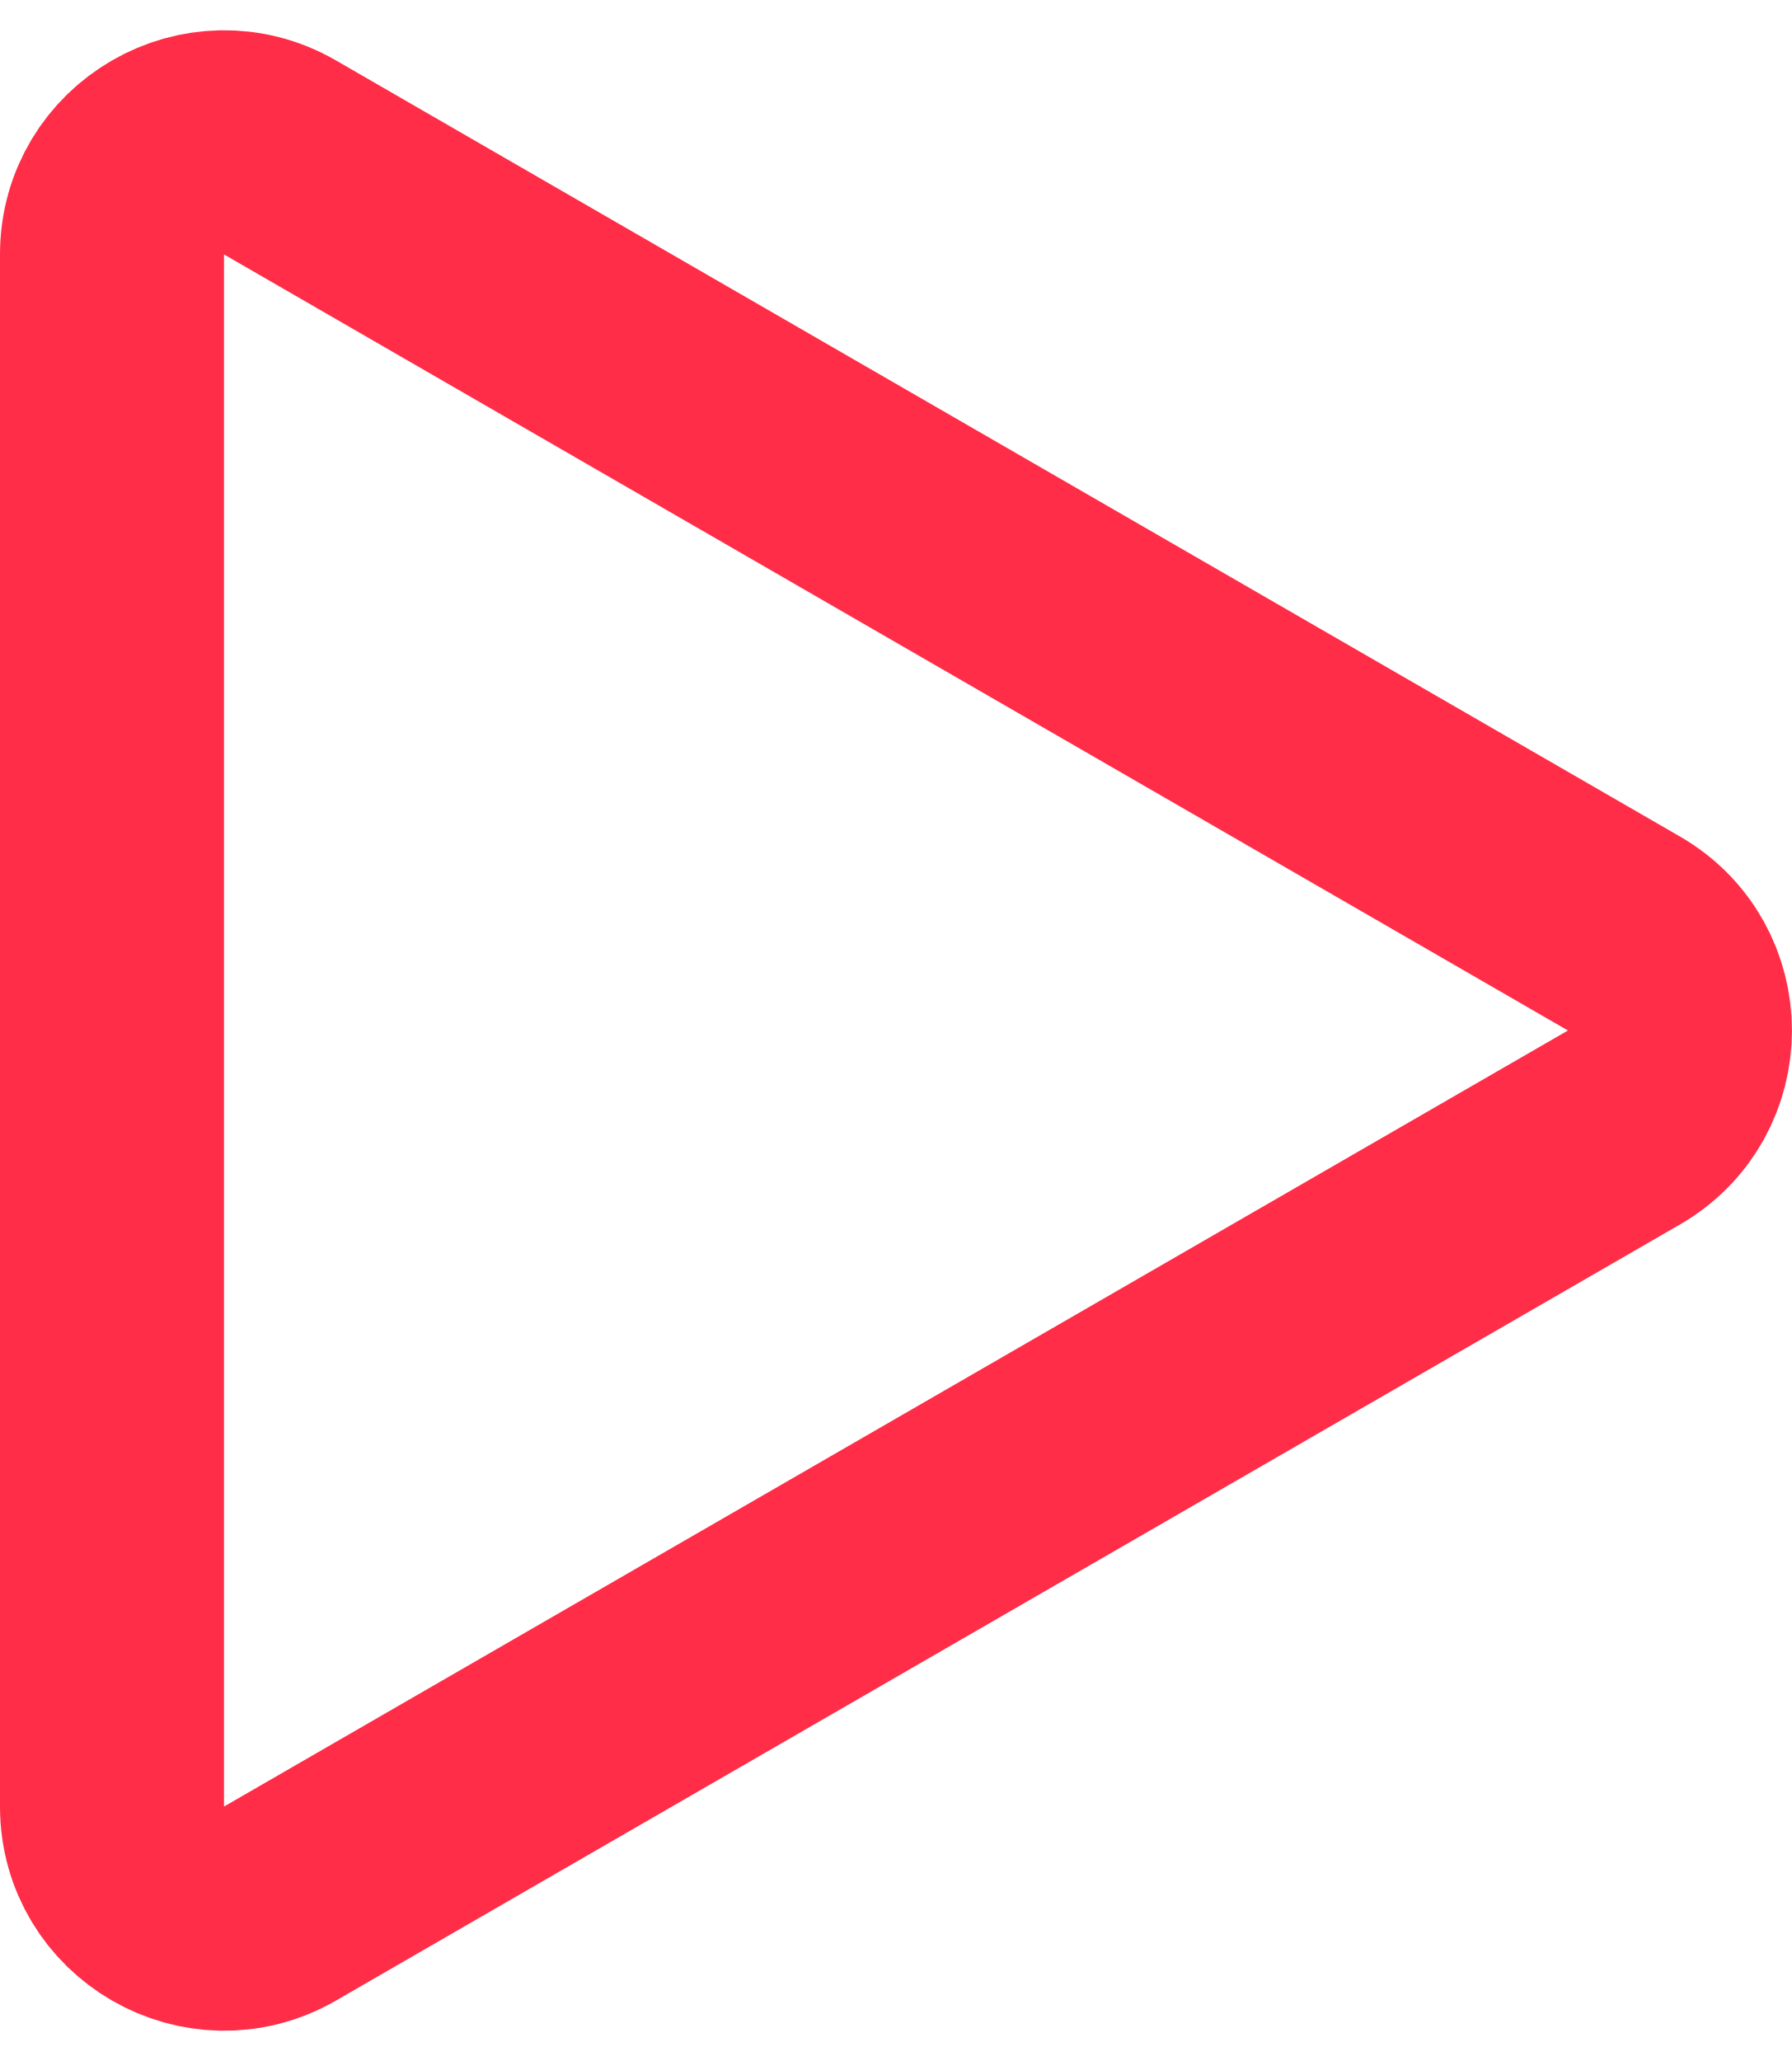
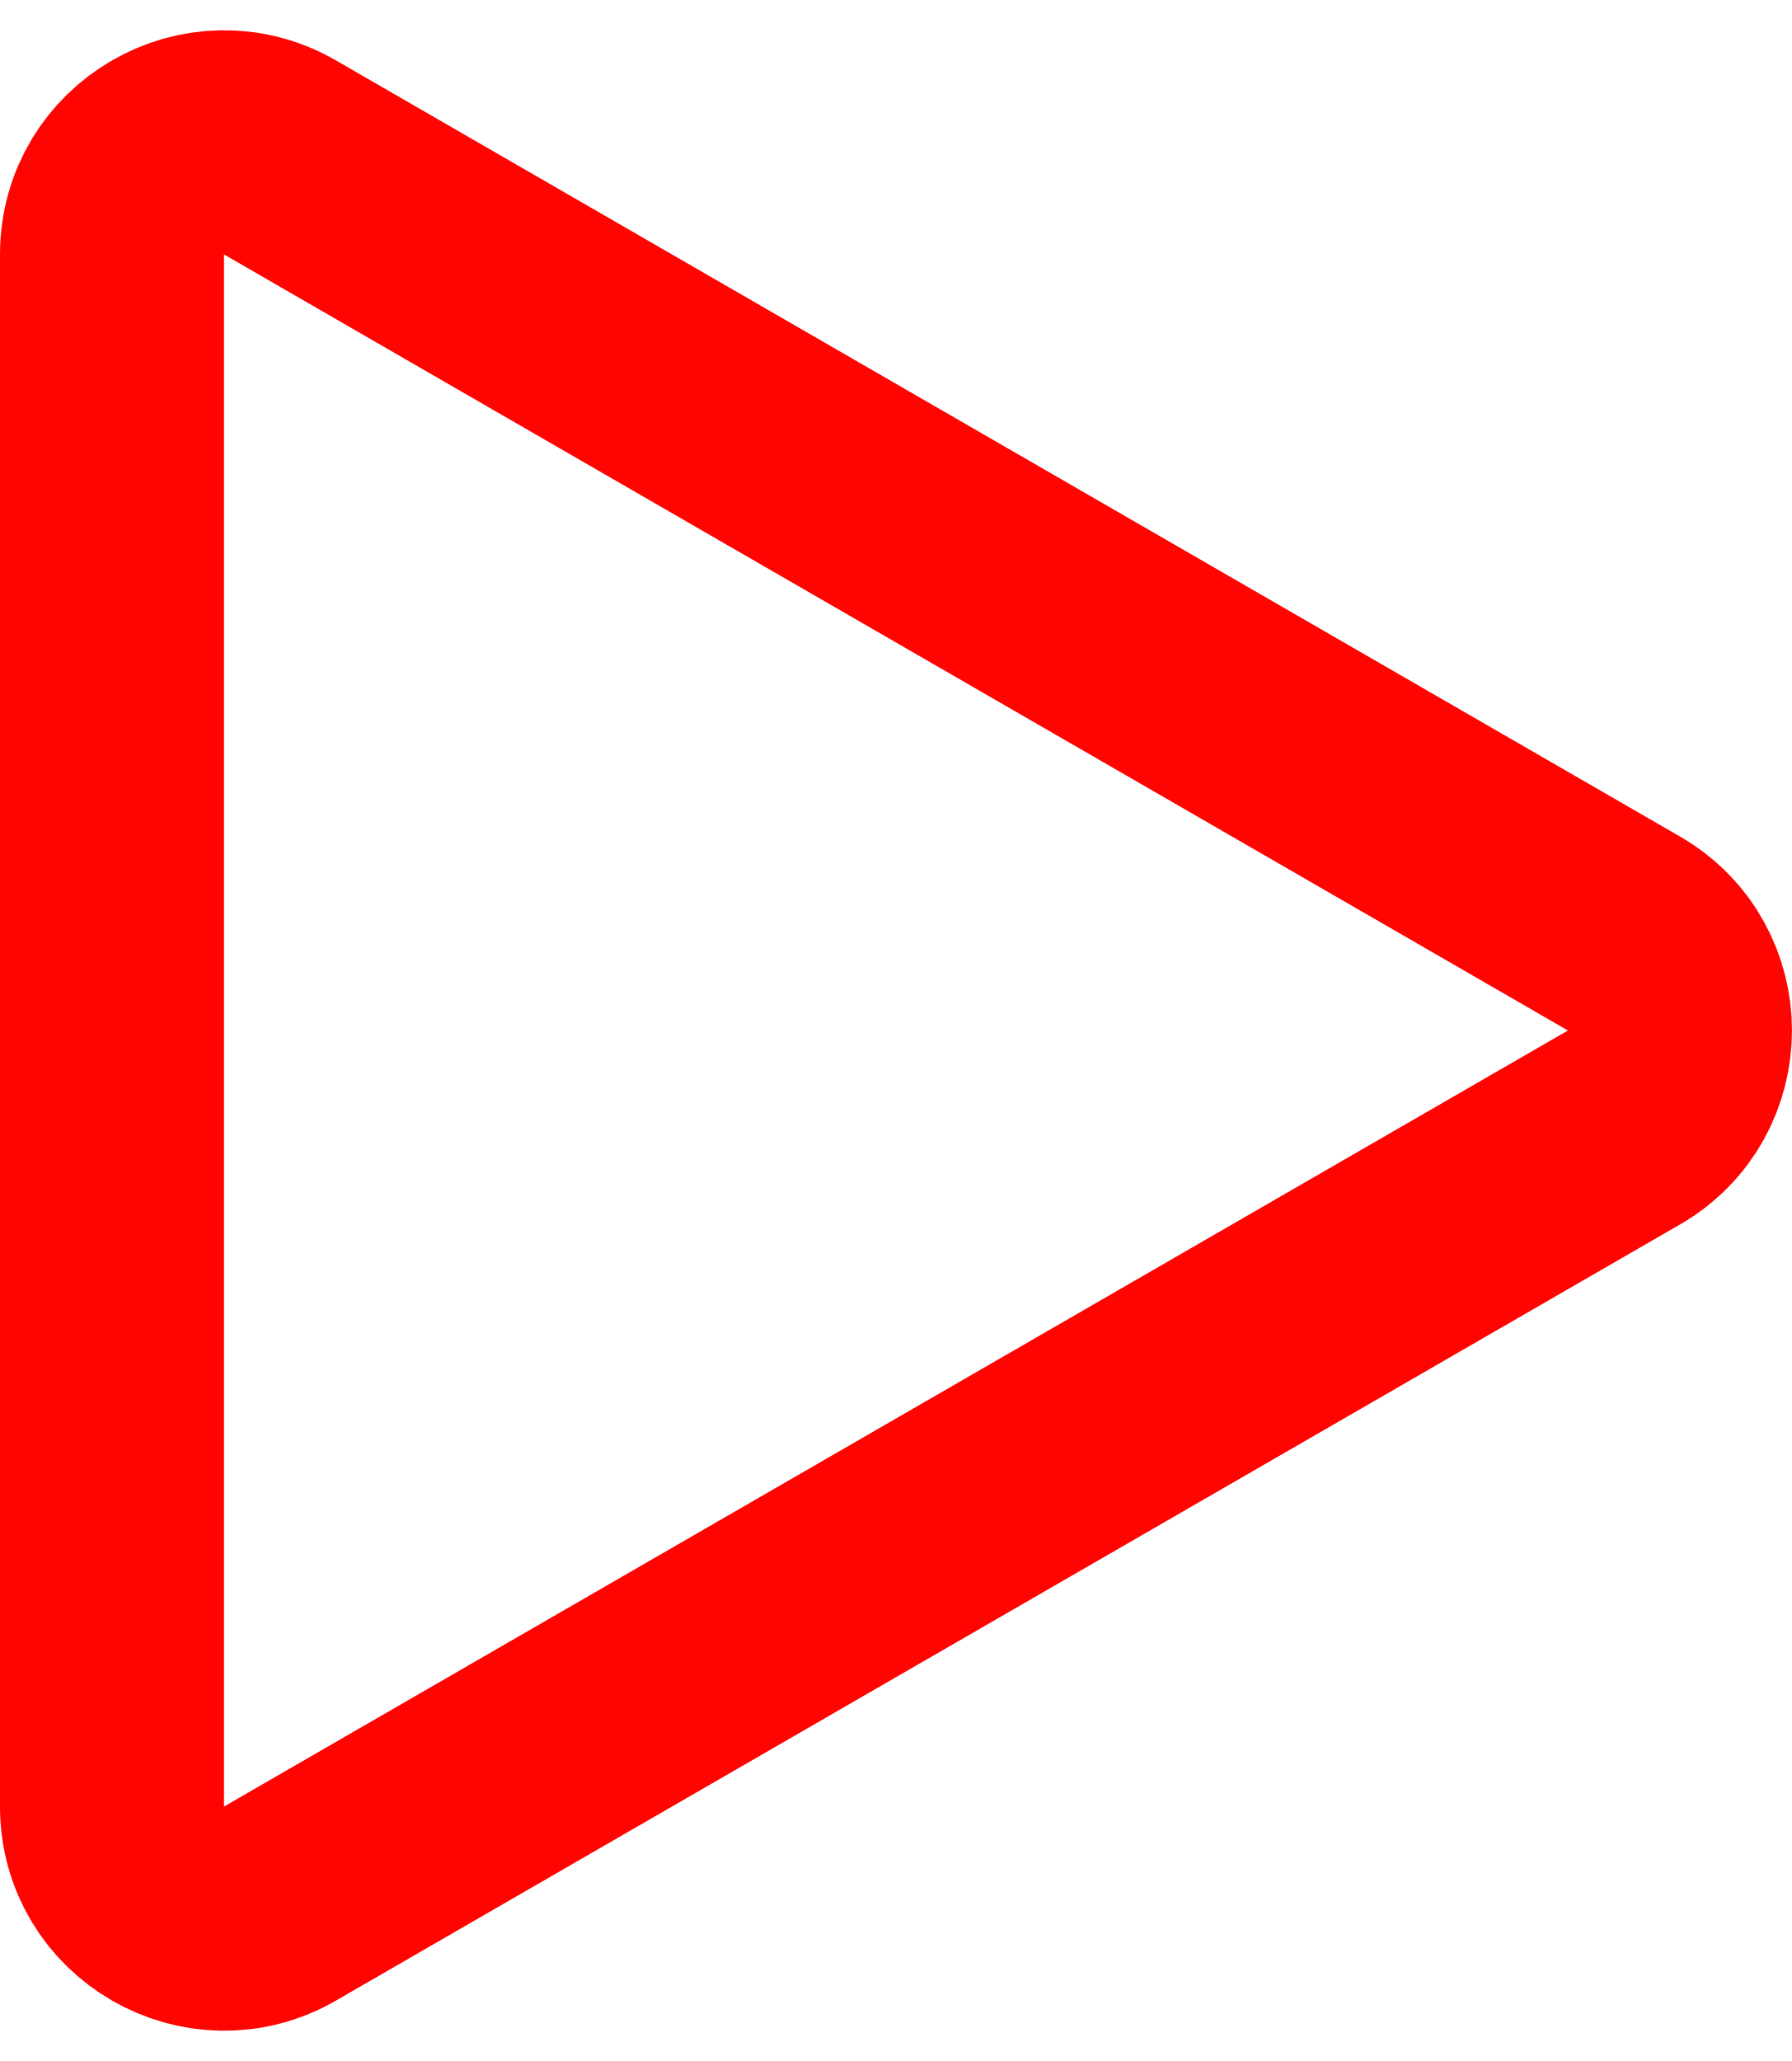
<svg xmlns="http://www.w3.org/2000/svg" width="40" height="46" viewBox="0 0 40 46" fill="none">
-   <path d="M36.25 20.835C37.917 21.797 37.917 24.203 36.25 25.165L6.25 42.486C4.583 43.448 2.5 42.245 2.5 40.321V5.679C2.5 3.755 4.583 2.552 6.25 3.514L36.25 20.835Z" stroke="#FF2D47" stroke-width="5" />
+   <path d="M36.25 20.835C37.917 21.797 37.917 24.203 36.25 25.165L6.25 42.486C4.583 43.448 2.5 42.245 2.5 40.321V5.679C2.5 3.755 4.583 2.552 6.25 3.514L36.25 20.835Z" stroke="#FF0401" stroke-width="5" />
</svg>
